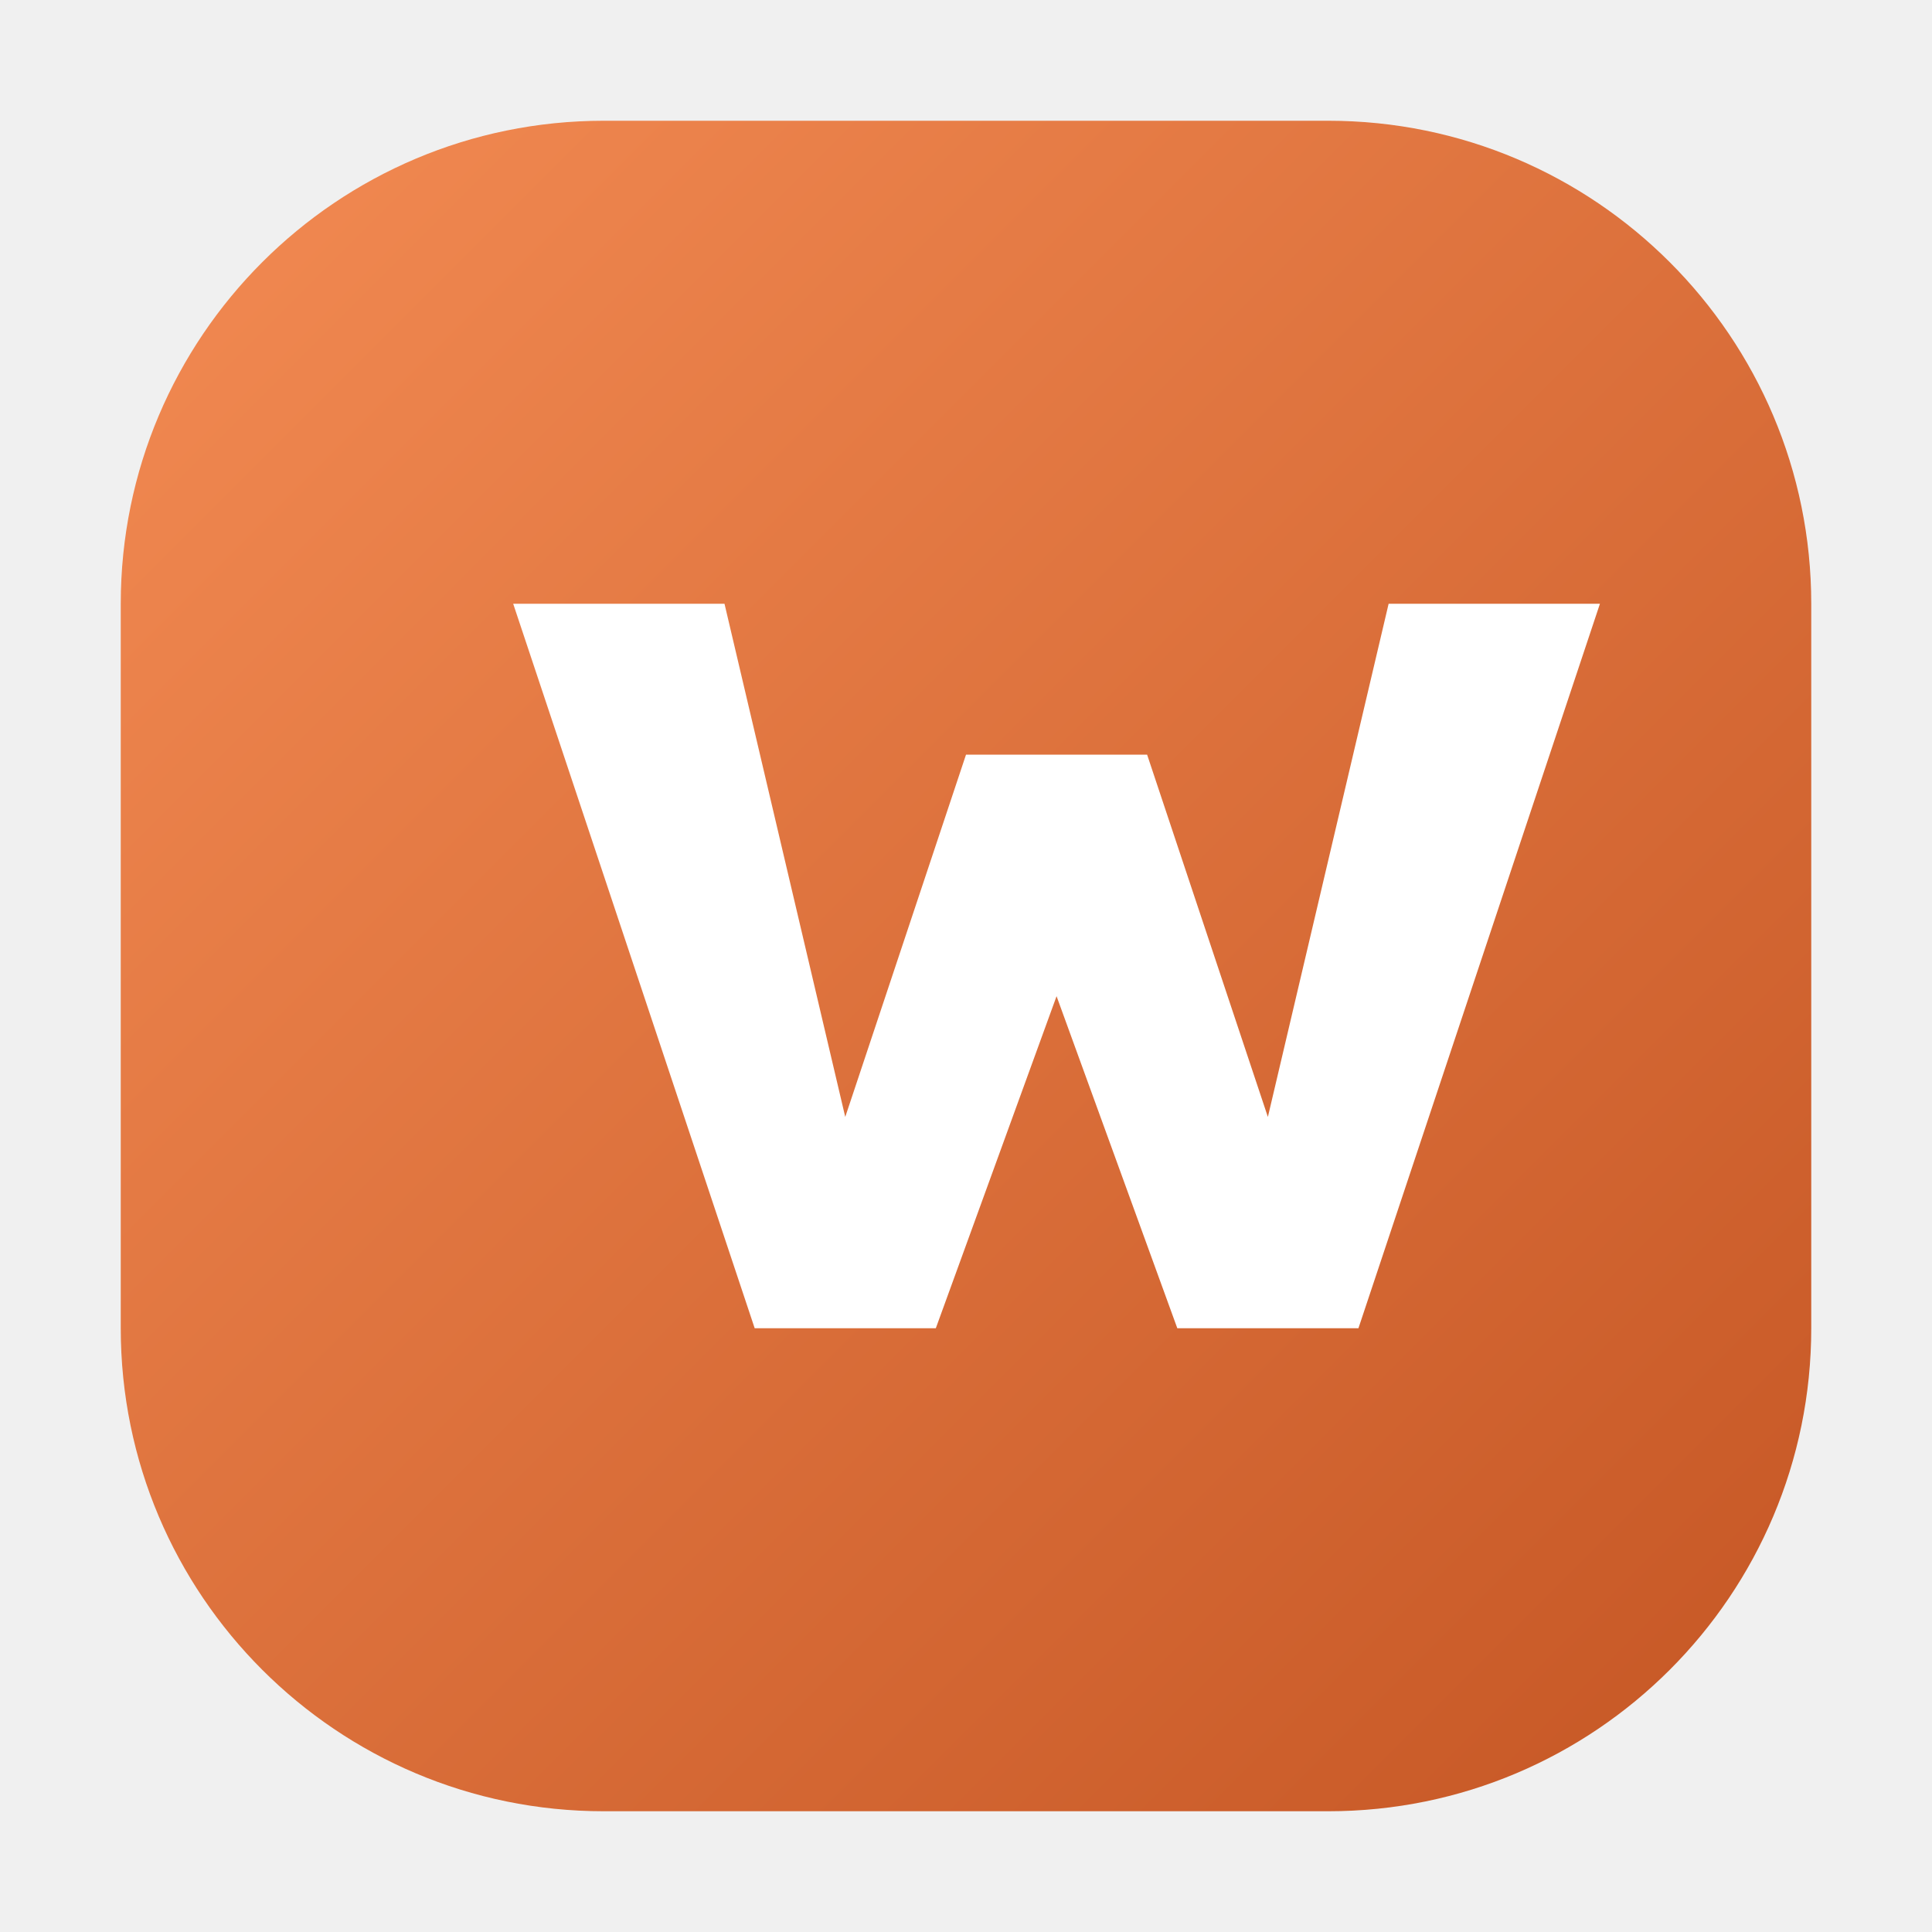
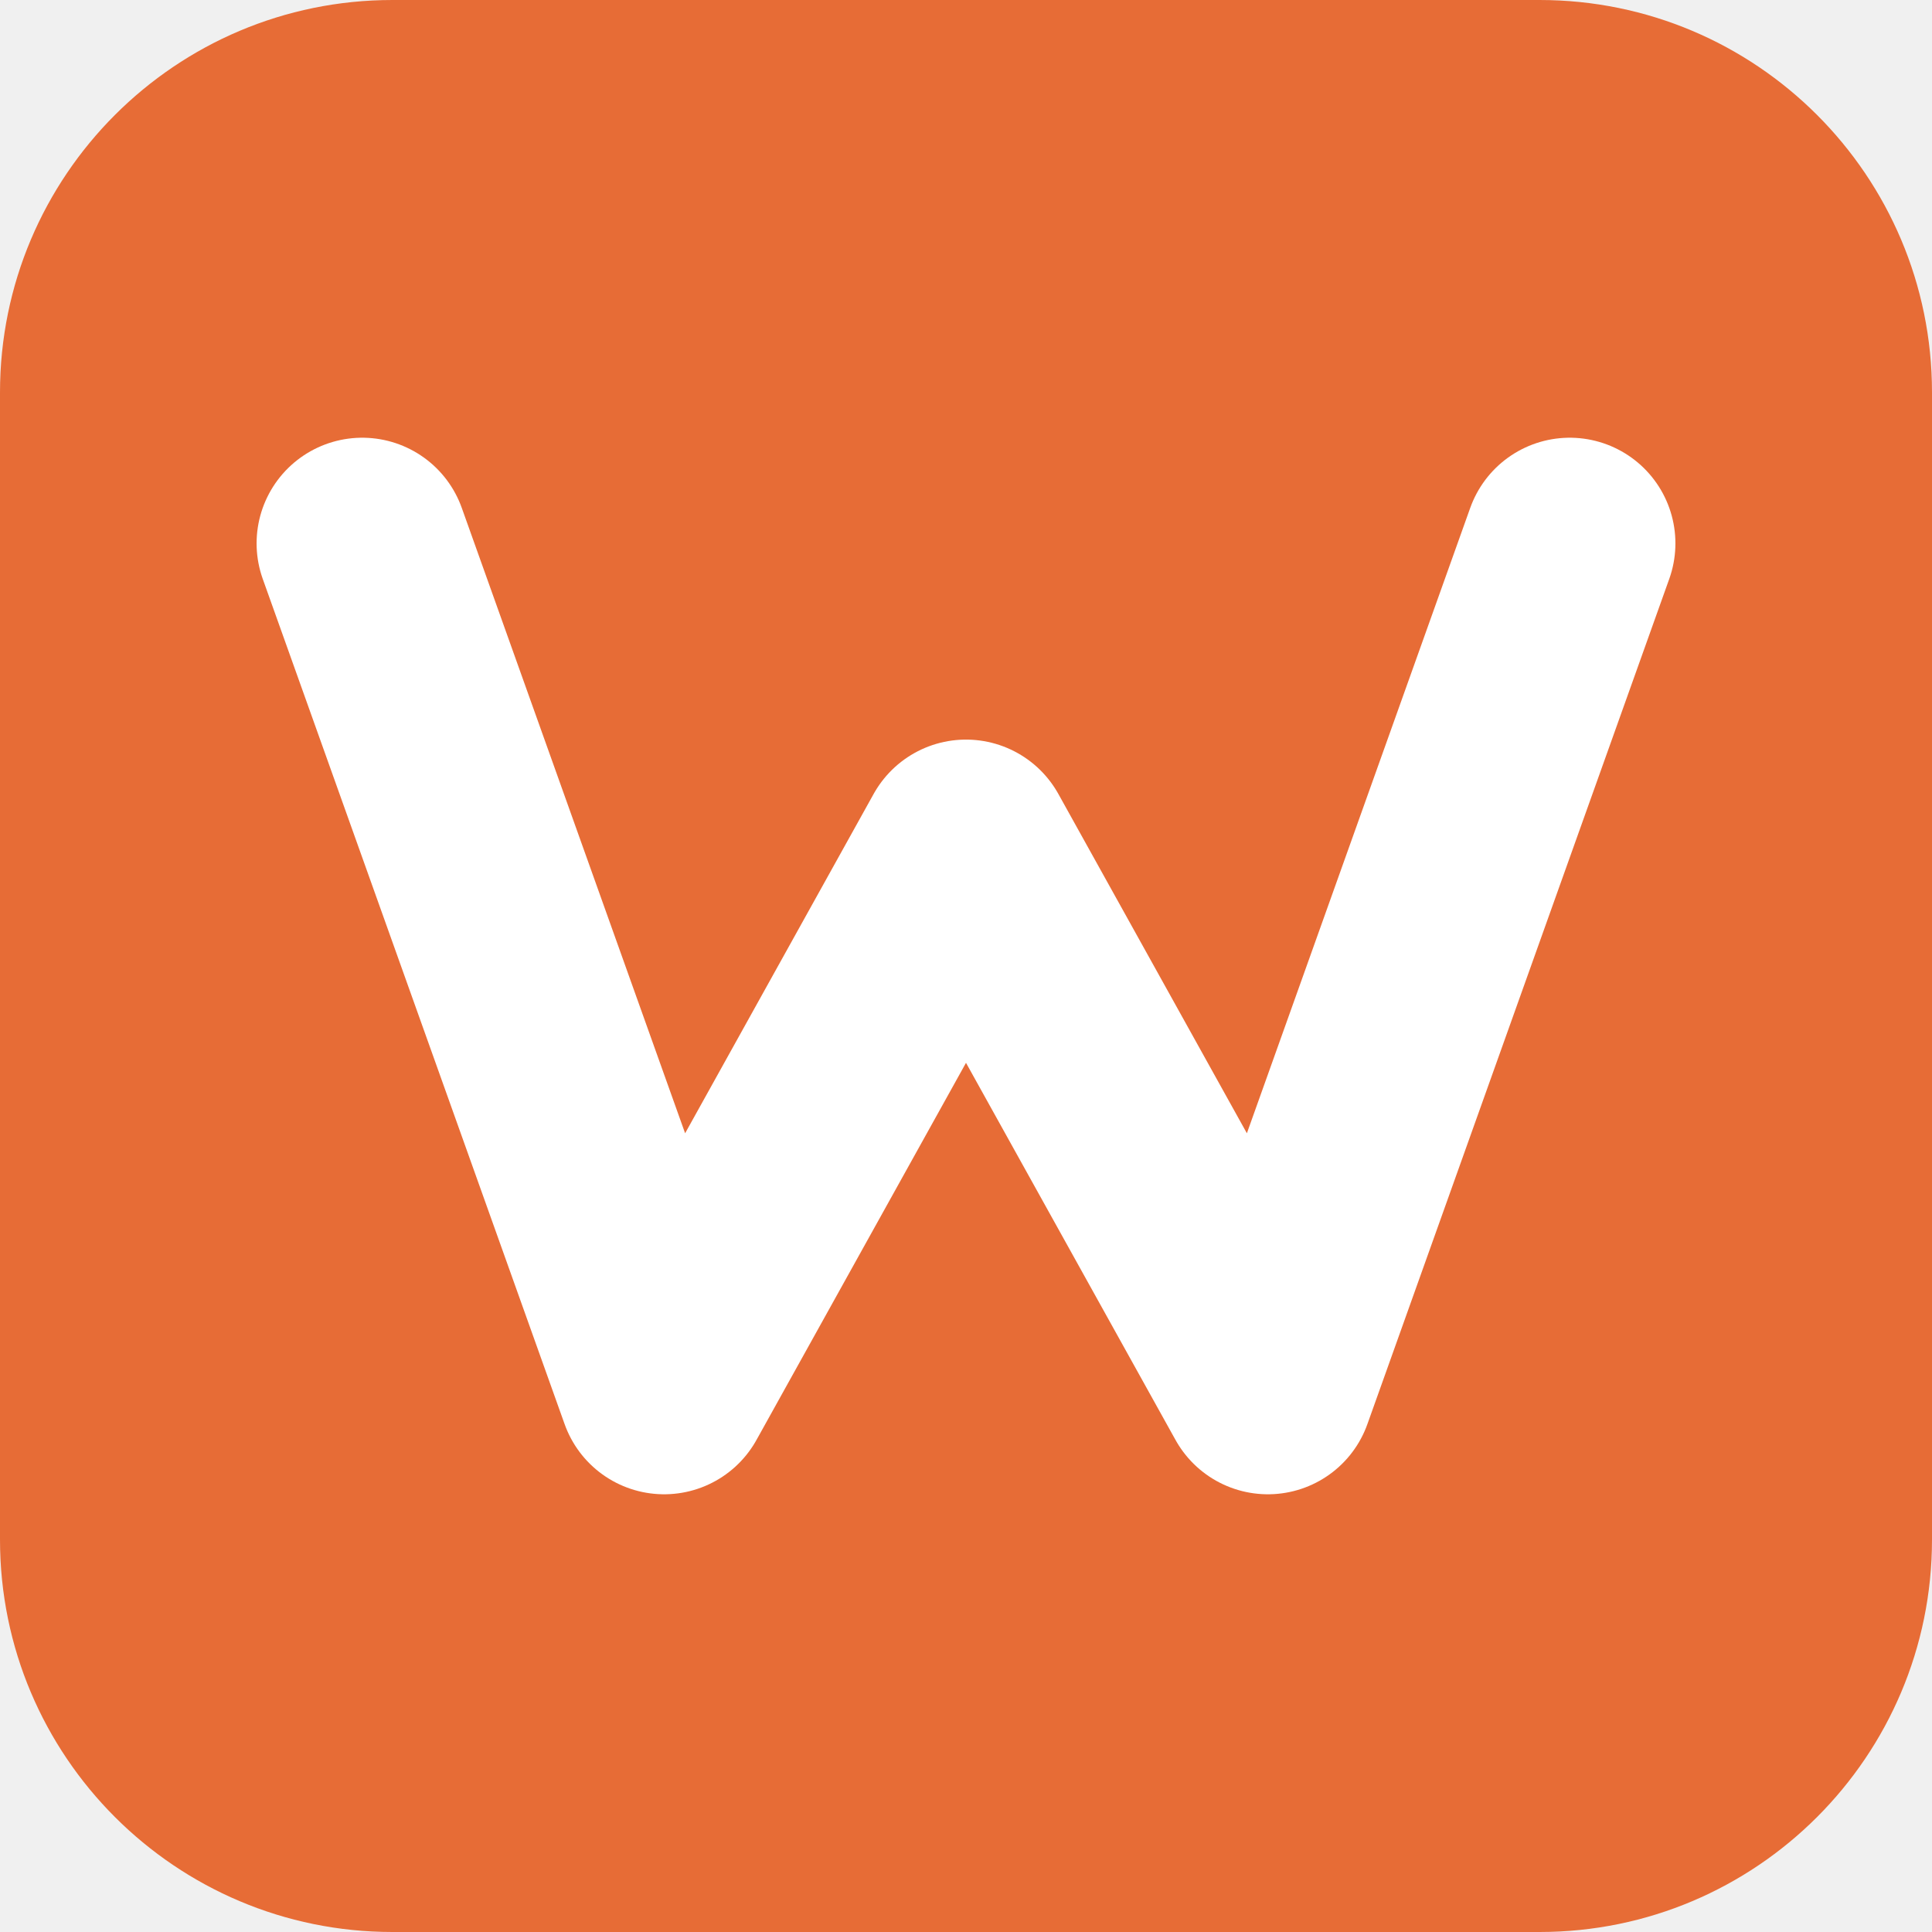
<svg xmlns="http://www.w3.org/2000/svg" viewBox="0 0 64 64" role="img" aria-label="Webvakwerk favicon">
-   <defs>
-     <linearGradient id="g" x1="0" y1="0" x2="1" y2="1">
-       <stop offset="0" stop-color="#f38b53" />
-       <stop offset="1" stop-color="#c55624" />
-     </linearGradient>
-   </defs>
-   <rect x="4" y="4" width="56" height="56" rx="16" fill="url(#g)" />
-   <path d="M17 20h7l4 17 4-12h6l4 12 4-17h7l-8 24h-6l-4-11-4 11h-6z" fill="#ffffff" />
+   <rect width="64" height="64" rx="13" fill="#e76c36" />
+   <polyline points="12,18 22,46 32,28 42,46 52,18" fill="none" stroke="#ffffff" stroke-width="7" stroke-linecap="round" stroke-linejoin="round" />
</svg>
